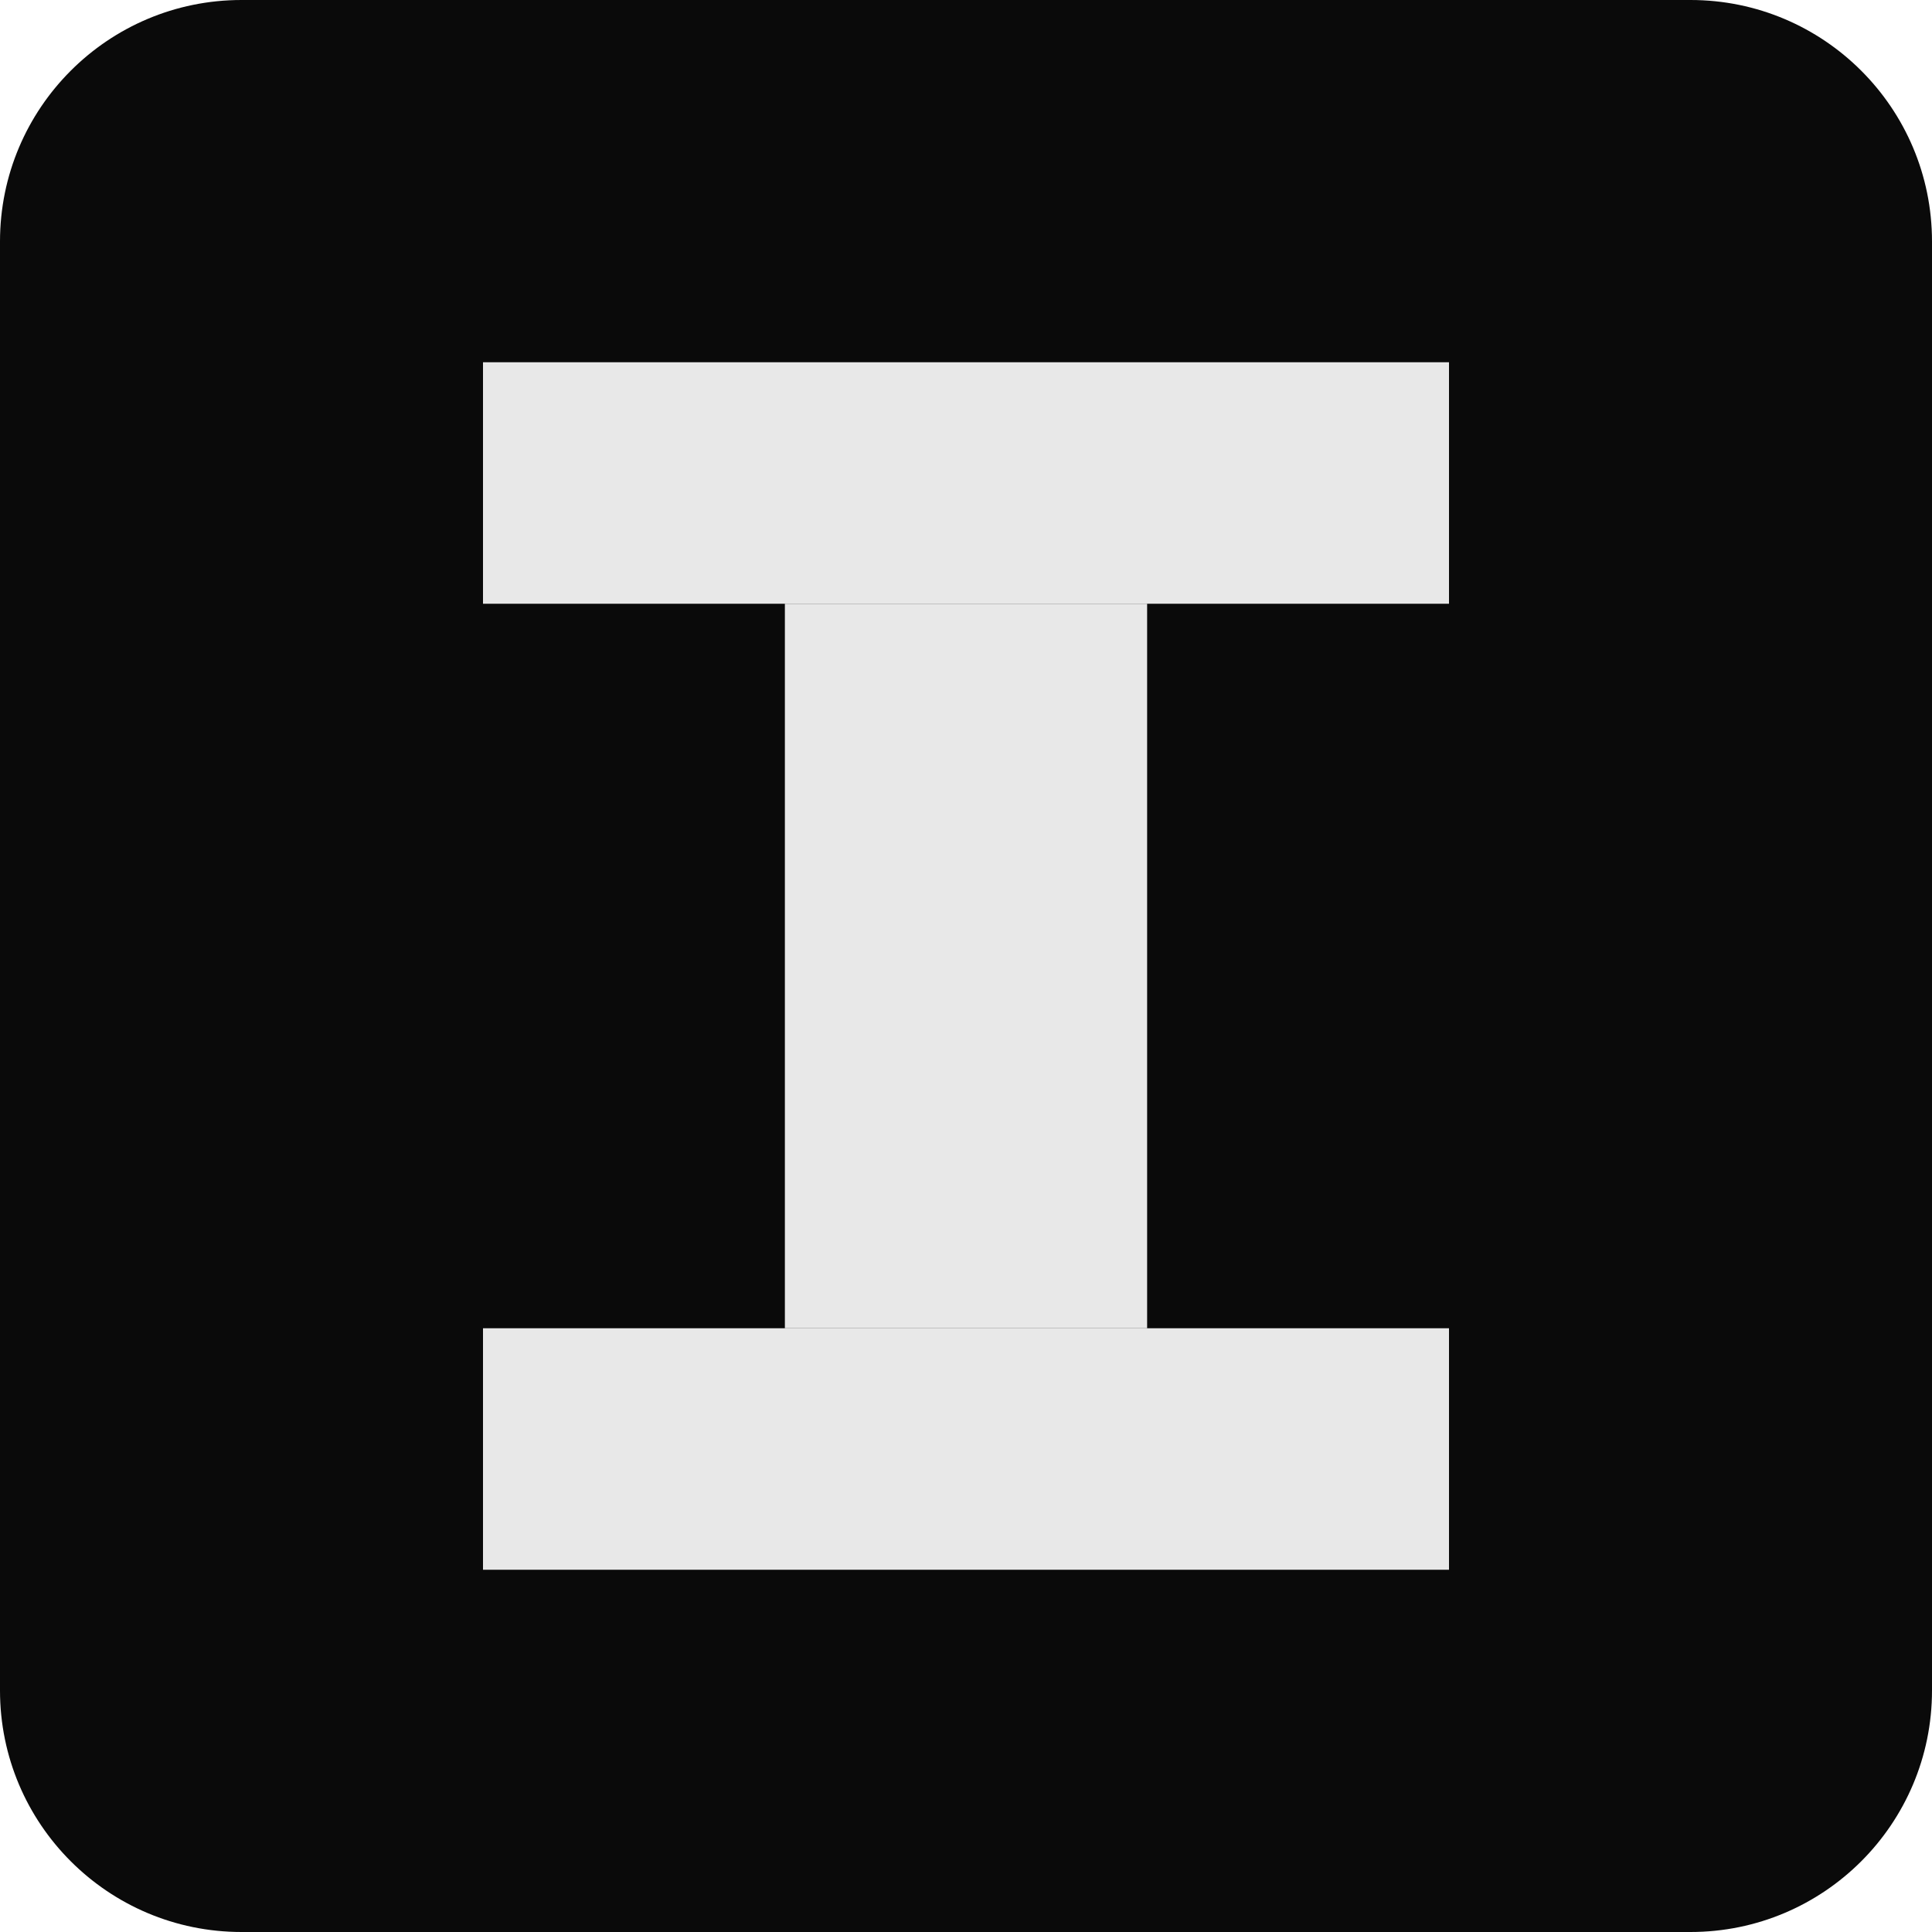
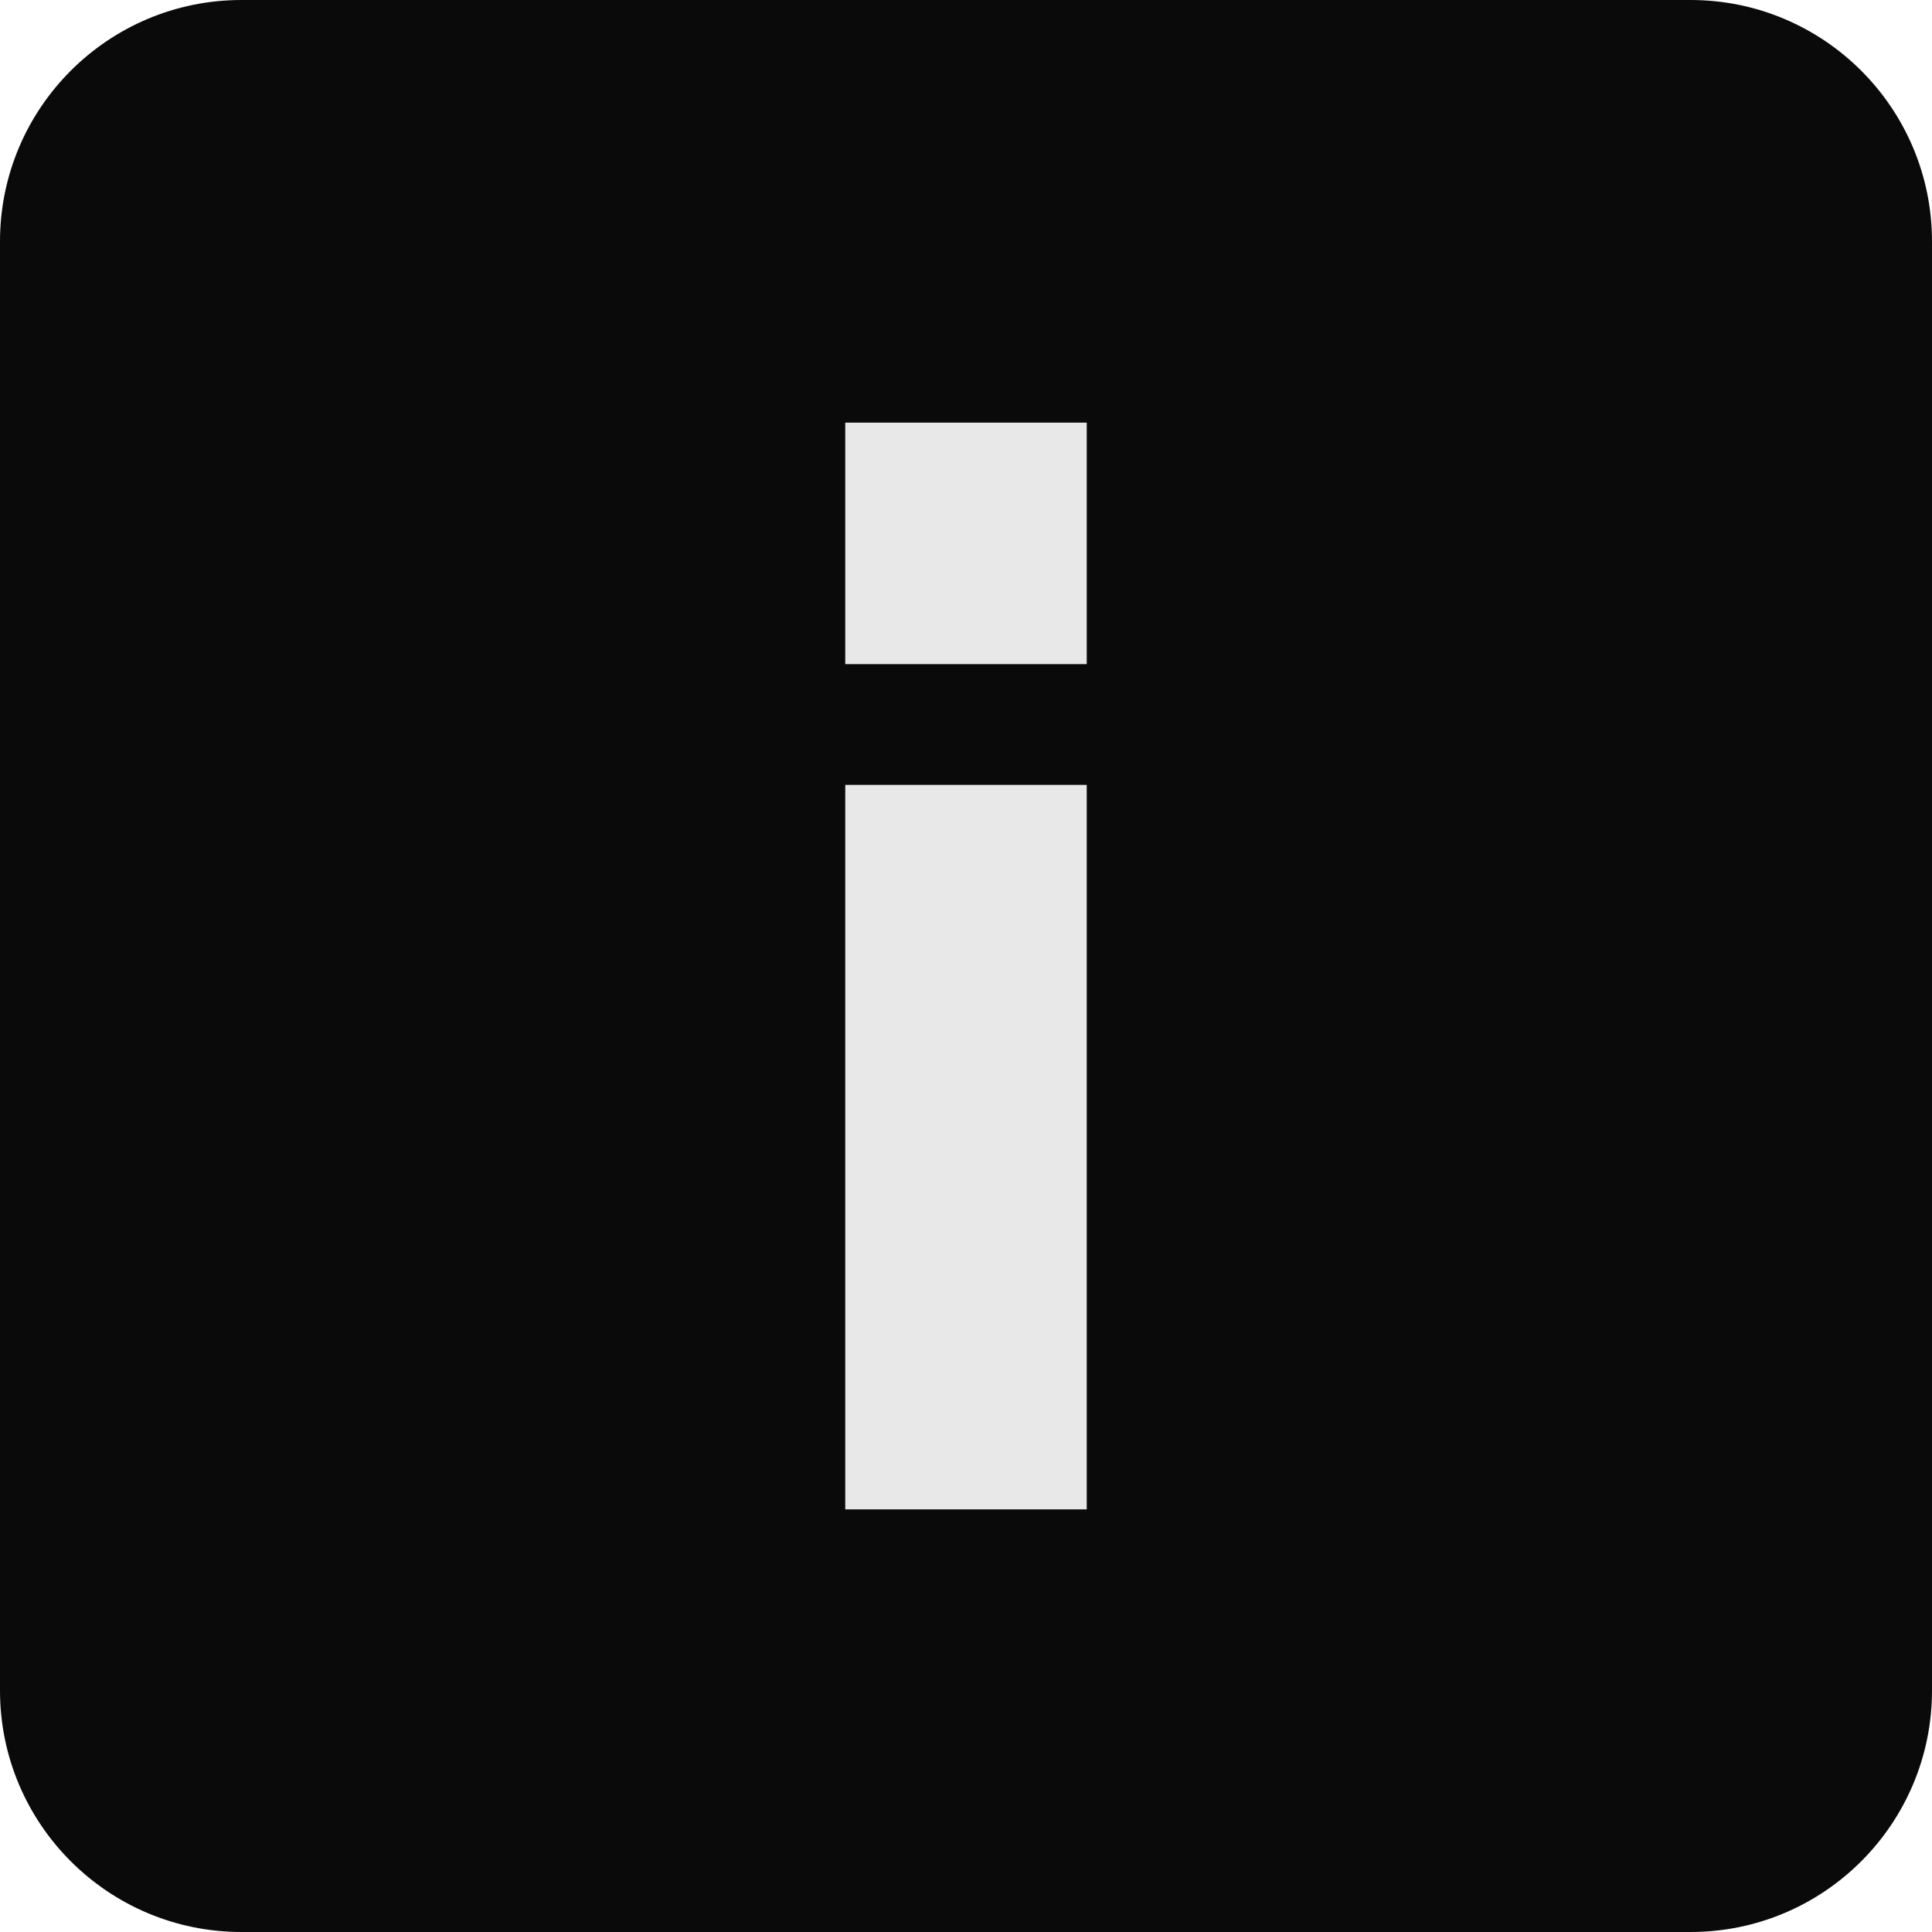
- <svg xmlns="http://www.w3.org/2000/svg" viewBox="0 0 32 32" fill="none">
+ <svg xmlns="http://www.w3.org/2000/svg" viewBox="0 0 32 32">
  <rect width="32" height="32" rx="4" fill="#0a0a0a" />
  <g fill="#e8e8e8">
-     <rect x="8" y="6" width="16" height="4" />
-     <rect x="13" y="10" width="6" height="12" />
-     <rect x="8" y="22" width="16" height="4" />
+     <rect x="14" y="7" width="4" height="4" />
+     <rect x="14" y="13" width="4" height="12" />
  </g>
</svg>
